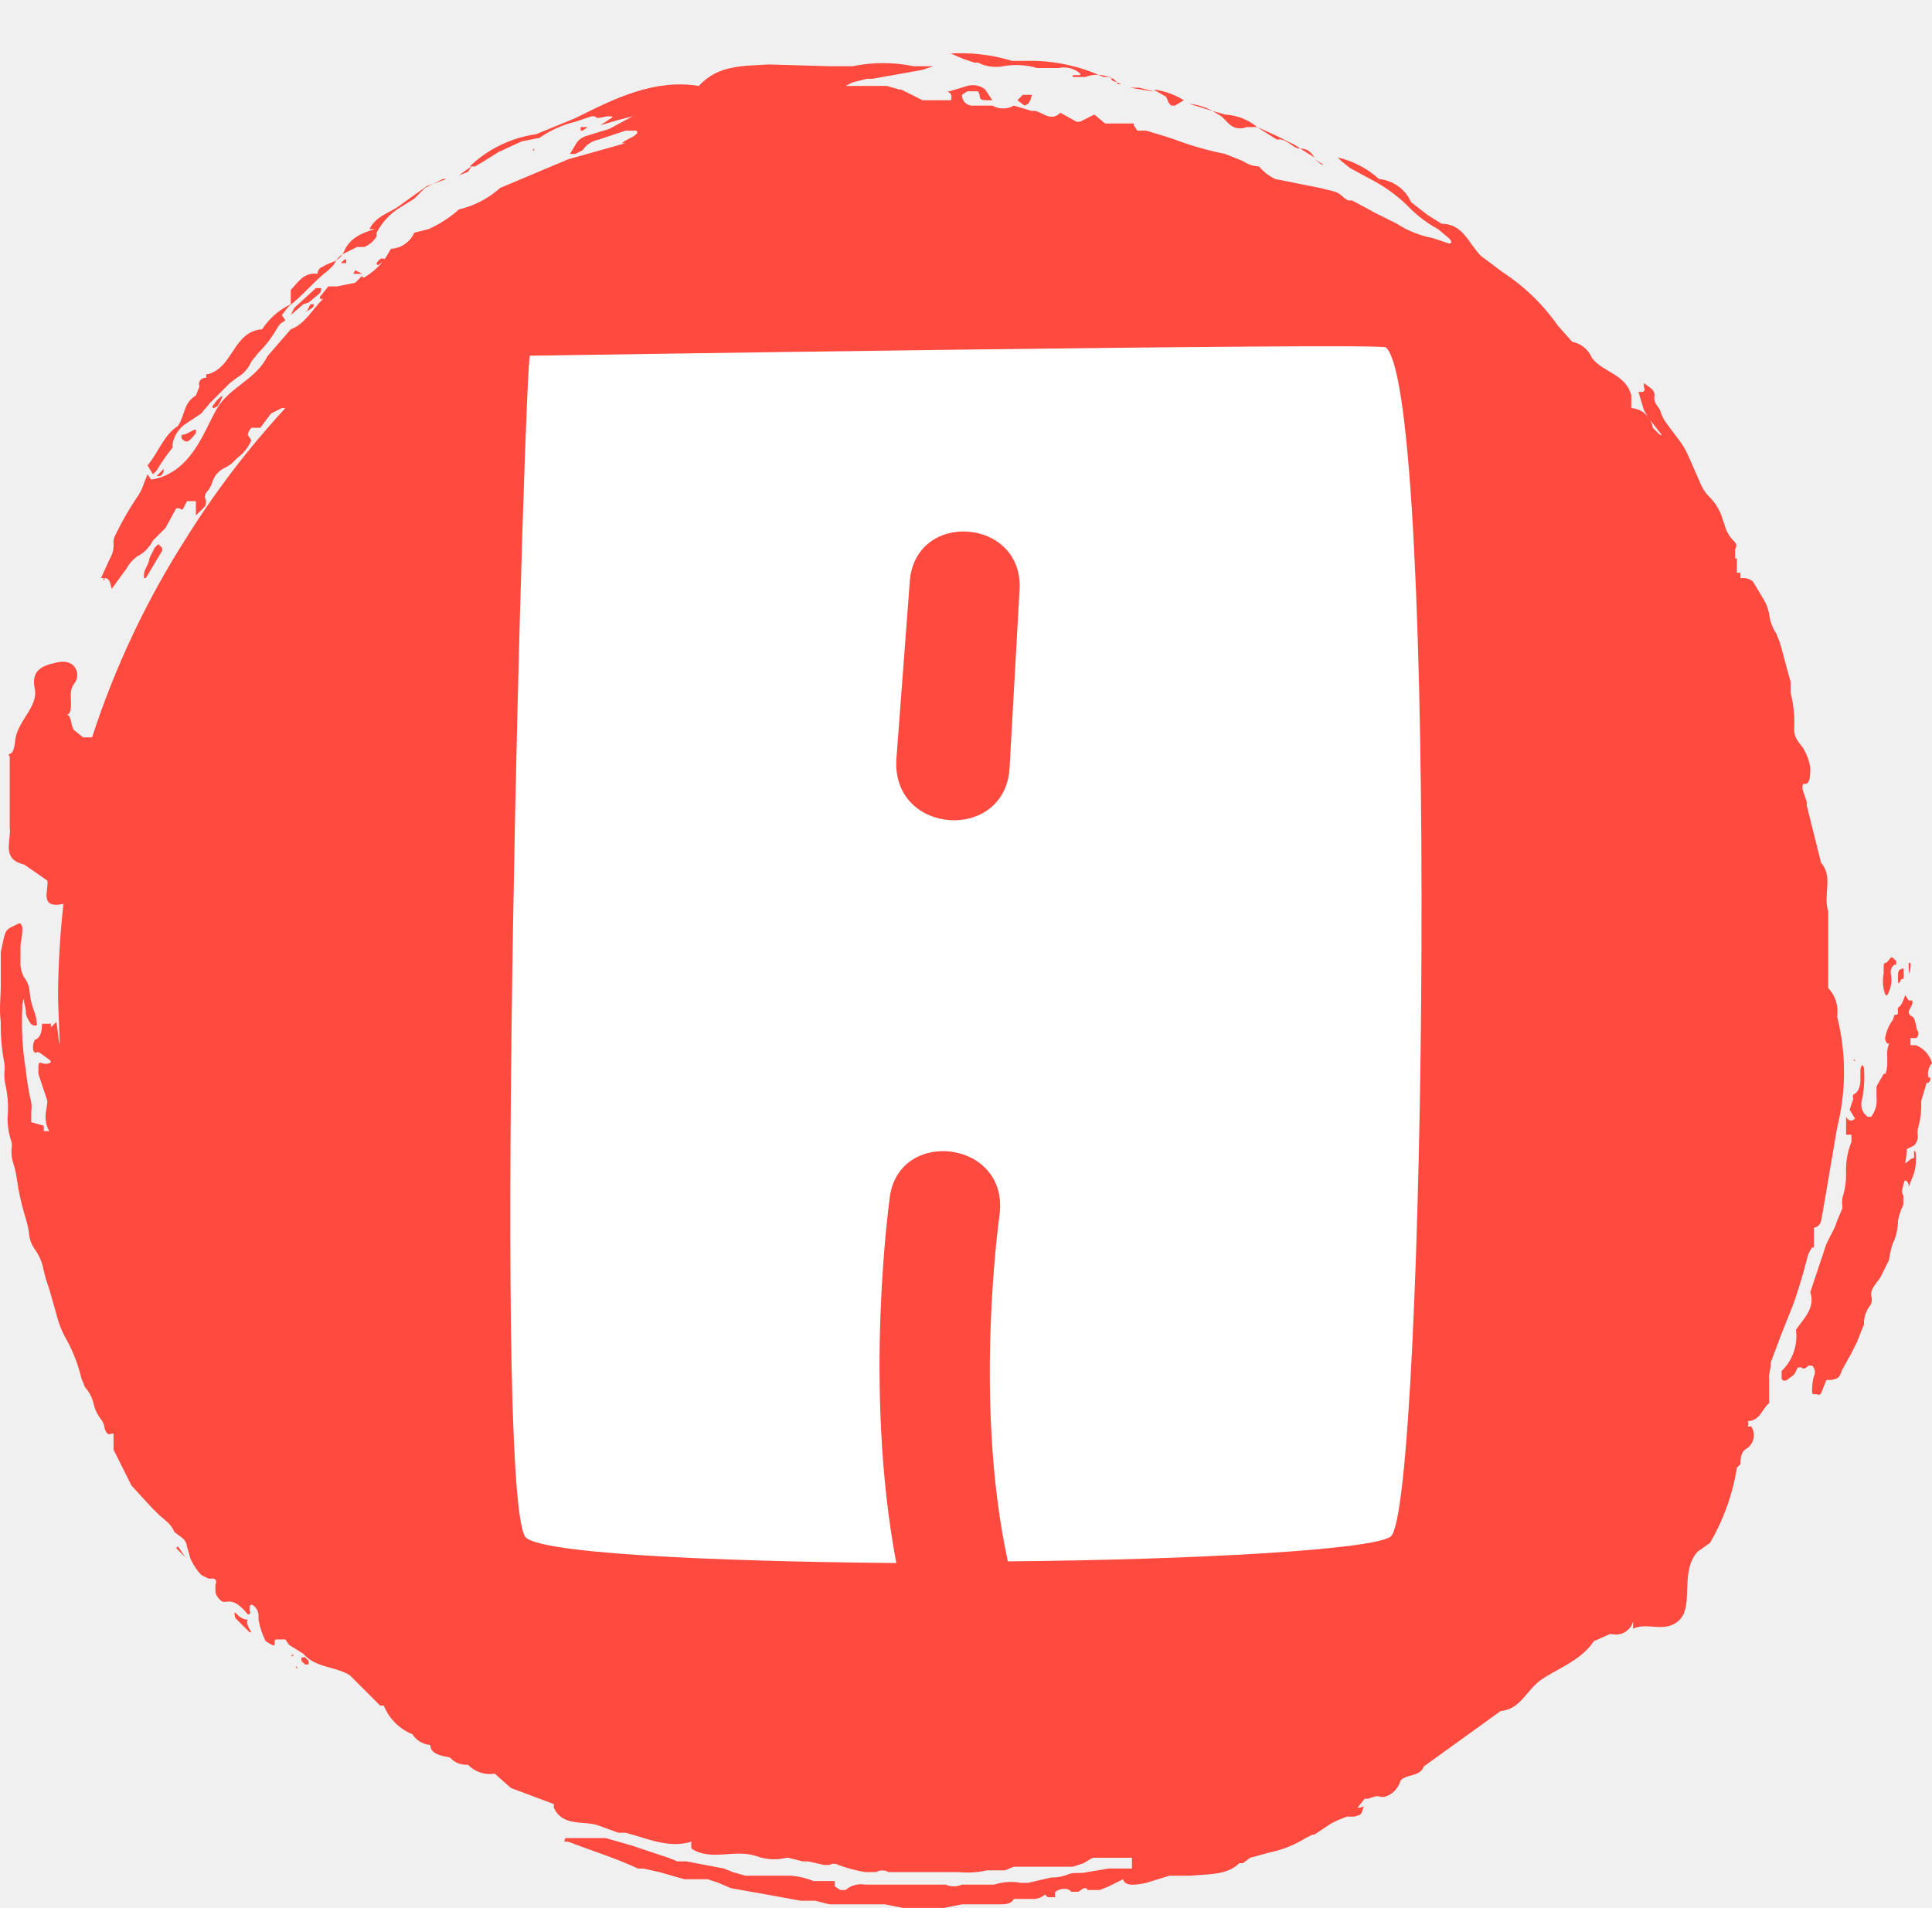
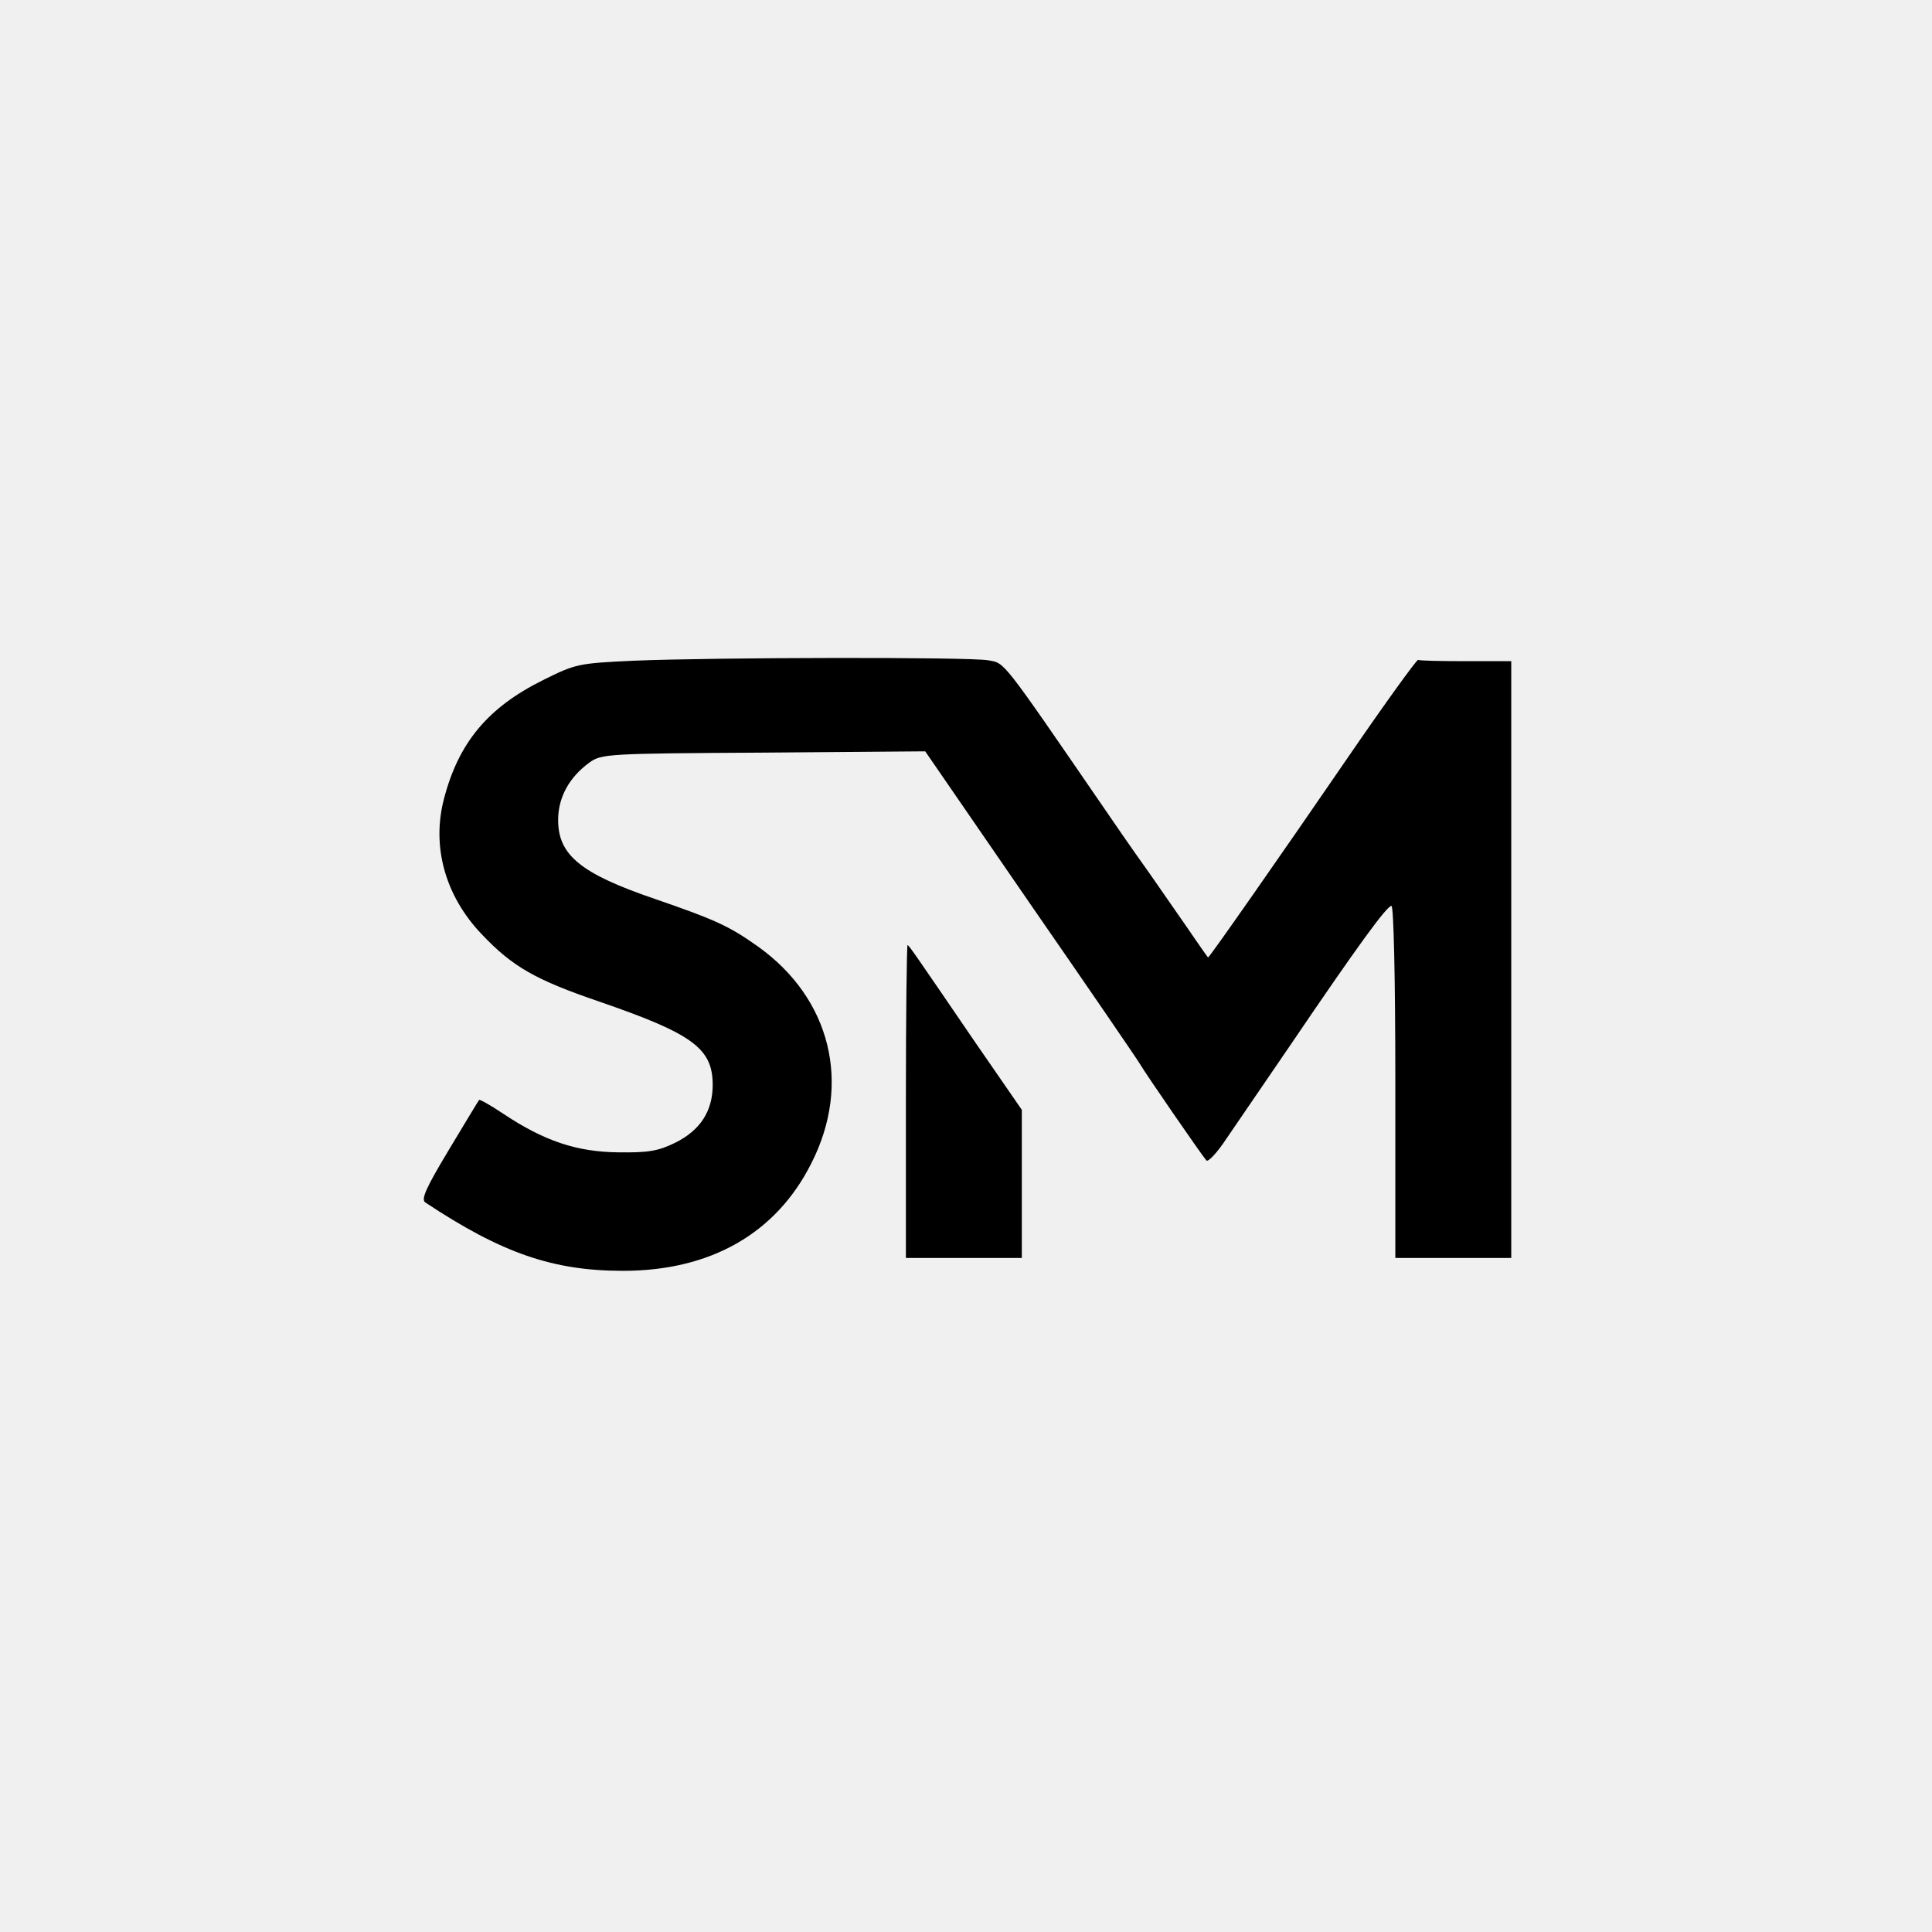
- <svg xmlns="http://www.w3.org/2000/svg" id="svg23" width="308.761" height="304.916" class="css-1j8o68f" version="1.1" viewBox="0 0 106.008 104.687">
-   <g id="SvgjsG2685" fill="#ff4a3f" featurekey="rootContainer" transform="matrix(0.9820593,0,0,0.9820593,-0.05456052,0)">
-     <g id="g17">
-       <path id="path3" d="M19.8 15.3h.5l-.4-.2zm.5.1zm.8-.7c0 .1 0 .1.1.1l.4-.3c-.2-.1-.3-.1-.5.2zm.4-.2zm-4.1 2.3zm-.2.6l.3-.2c.1-.1.1-.2.1-.2h-.2l-.2.4c-.1-.1-.1 0 0 0zm2.2-2.9h-.1l-.2.2h.3zm-2.1 2.4l.6-.5c.1-.1.1-.2.1-.3h-.3l-1.2 1.1-.2.4.7-.6zm-1.1.8z" />
-       <path id="path5" d="M9.7 25v-.2a1.7 1.7 0 0 1 .7-1.1l.9-.6.5-.6.7-.7.4-.4.4-.3a1.9 1.9 0 0 0 .8-.9l.4-.5a5.9 5.9 0 0 0 1-1.3l.2-.3.3-.2-.2-.3.4-.5c.8-.6 1.4-1.4 2.2-2l.3-.3a1.4 1.4 0 0 1 .5-.6l.8-.4h.4a1.4 1.4 0 0 0 .7-.6V13a3.5 3.5 0 0 1 1.3-1.4l.8-.5.2-.2.4-.4 1-.5h.2l-1.1.4-1.4 1c-.6.5-1.4.6-1.8 1.4h.3c-.7.2-1.4.5-1.7 1.2s-.8.6-1.2.9a.4.4 0 0 0-.3.4c-.8-.1-1.1.5-1.5.9v.8a3.9 3.9 0 0 0-1.6 1.4c-1.6.1-1.6 2.1-3 2.5h-.1a.2.2 0 0 0 0 .2c-.3 0-.5.2-.4.5l-.2.5c-.7.4-.6 1.1-1 1.7-.8.5-1.1 1.5-1.7 2.2l.3.5.2-.2a11.6 11.6 0 0 1 .9-1.3zM53.9 3.3l.6.2h.2a2.2 2.2 0 0 0 1.4.2 4.1 4.1 0 0 1 1.9.1h1.2a1.4 1.4 0 0 1 1.2.3.1.1 0 0 1 0 .1H60a.1.1 0 0 0 0 .1h.7a1.8 1.8 0 0 1 1.3 0c.2 0 .1.1.2.2l.5.2h-.2c-.2-.4-.5-.4-.8-.4a9.7 9.7 0 0 0-4.3-.9h-.8A9.8 9.8 0 0 0 53 3h.2zm7.3 3.1zM50.3 4.7zm10.9 1.7h.2-.2zM19 14.7zm32.1-10zm17.6 2.2a.9.9 0 0 0 1 .2h.6a3.1 3.1 0 0 0-1.8-.7l-.7-.2.5.3zm-3.4-1.3c0 .1.1.2.2.3h.2l.5-.3a4.2 4.2 0 0 0-1.7-.6l.7.4zm7.4 2.7l.8.5c-.2-.3-.4-.5-.8-.5z" />
-       <path id="path7" d="M99 76.1l.6-1.6.6-1.5c.2-.5.6-1.8.8-2.6a1.7 1.7 0 0 1 .3-.7h.1v-1.1c.5-.1.4-.6.5-.9l.8-4.7a12.7 12.7 0 0 0 0-6.2 1.9 1.9 0 0 0-.5-1.6v-4.3c-.3-.9.3-1.9-.4-2.7L101 45a.4.4 0 0 0 0-.2l-.2-.6a.5.5 0 0 1 0-.4h.1c.3 0 .3-.5.3-.9a3 3 0 0 0-.4-1.1l-.3-.4a1.1 1.1 0 0 1-.2-.7 6.7 6.7 0 0 0-.2-2v-.6c-.2-.7-.4-1.5-.6-2.2l-.2-.5a2.5 2.5 0 0 1-.4-1.1 2.5 2.5 0 0 0-.3-.8l-.6-1a.8.8 0 0 0-.6-.2h-.1V32h-.2v-.8H97V31a.4.4 0 0 0 0-.1v-.2c.1-.2.1-.3-.1-.5a1.8 1.8 0 0 1-.4-.6l-.2-.6a2.9 2.9 0 0 0-.7-1.2 2.2 2.2 0 0 1-.5-.7l-.7-1.6a4.3 4.3 0 0 0-.6-1l-.6-.8a2.4 2.4 0 0 1-.4-.8l-.2-.3a.6.6 0 0 1-.1-.5.5.5 0 0 0-.2-.4l-.4-.3v.2c.1.2 0 .3-.1.3h-.2l.3 1 .3.5.7.9h-.1l-.2-.2-.2-.2a1.3 1.3 0 0 0-1.2-1.1v-.7c-.3-1.2-1.6-1.3-2.2-2.1a1.5 1.5 0 0 0-1.1-.9l-.8-.9a11.3 11.3 0 0 0-3.1-3l-.8-.6-.4-.3c-.7-.7-1-1.8-2.2-1.8l-.8-.5-.9-.7a2.2 2.2 0 0 0-1.8-1.3 5.1 5.1 0 0 0-2.3-1.2l.2.2.5.4 1.3.7a8.5 8.5 0 0 1 2.1 1.6 6.8 6.8 0 0 0 1.5 1.1l.6.5c.1.1.2.2.1.3H81l-.9-.3a5.6 5.6 0 0 1-2-.8l-1.2-.6-1.3-.7h-.2c-.3-.1-.4-.4-.8-.5l-.8-.2-2.5-.5a2.6 2.6 0 0 1-.9-.7 1.7 1.7 0 0 1-.9-.3l-1-.4a18.1 18.1 0 0 1-2.8-.8l-.6-.2-1-.3h-.5l-.2-.3v-.1h-1.6l-.6-.5-.4.2-.4.2h-.2l-.9-.5c-.6.6-1.1-.2-1.6-.1l-1-.3a1.2 1.2 0 0 1-1.2 0h-1.2a.6.6 0 0 1-.5-.6l.3-.2h.6a.7.7 0 0 1 .1.3c0 .2.2.2.5.2h.2l-.4-.6a1.1 1.1 0 0 0-1-.2l-1 .3H53c.3.2.2.3.2.5h-1.6l-.4-.2-.8-.4h-.1l-.7-.2h-2.3l.4-.2.8-.2h.3l1.7-.3 1.1-.2.6-.2h-1.1a8.4 8.4 0 0 0-3.4 0h-1.3L43 3.6c-1.4.1-2.8 0-3.9 1.2-2.5-.4-4.7.7-6.9 1.8l-2.2.9a6.7 6.7 0 0 0-3.7 1.8h.3l.5-.3.8-.5 1.3-.6 1-.2a6 6 0 0 1 2-.9l.9-.3h.2c.1.2.5 0 .7 0h.2c.1 0 .1.1 0 .1l-.6.4 1-.3.8-.2-1.3.7-1.3.4a1 1 0 0 0-.6.5l-.3.5h.3l.4-.2a1.4 1.4 0 0 1 .9-.6l1.5-.5h.5a.1.1 0 0 1 .1.2c-.2.2-.6.3-.8.5h.2l-3.2.9-3.8 1.6a5.2 5.2 0 0 1-2.3 1.2 6.6 6.6 0 0 1-1.7 1.1l-.8.2a1.5 1.5 0 0 1-1.3.9l-.3.5a3.7 3.7 0 0 1-1.2 1.1h-.1v-.1l-.2.2-.2.2-1 .2h-.5l-.4.5c-.1.1-.1.2 0 .2h.1c-.6.6-1 1.4-1.8 1.7L15 19.9c-.6 1.2-1.8 1.6-2.6 2.6s-1.4 3.9-3.9 4.3l-.2-.3-.2.5a2.7 2.7 0 0 1-.4.8 16.9 16.9 0 0 0-1.2 2.1.8.8 0 0 0-.1.5 1.4 1.4 0 0 1-.2.8l-.5 1.1h.2c.3 0 .3.3.4.6l.8-1.1a2.2 2.2 0 0 1 .6-.7 2 2 0 0 0 .9-.9l.3-.3.4-.4.6-1.1h.2c.1.1.1.1.2 0l.2-.4h.5v.8l.5-.5a.5.5 0 0 0 0-.5.4.4 0 0 1 .1-.3 1.5 1.5 0 0 0 .3-.5 1.3 1.3 0 0 1 .8-.9l.3-.2.3-.3a2.4 2.4 0 0 0 .8-1l-.2-.3c0-.1.1-.3.2-.4h.5l.6-.8.6-.3h.2a48.8 48.8 0 0 0-5.5 7.2h-.1.1a48.4 48.4 0 0 0-5.3 11.2h-.5l-.5-.4c-.2-.2-.1-.7-.4-.9h.1c.3-.5-.1-1.2.3-1.7s.1-1.4-.9-1.2-1.5.5-1.3 1.5-1 1.8-1.1 2.9-.5.5-.3.9v3.9c.1.8-.5 1.8.8 2.1l1.3.9c.1.5-.5 1.6.9 1.3a49.2 49.2 0 0 0-.3 5c0 1.1.1 2.2.1 3.3v-.4c-.1-.4-.1-.8-.2-1.3l-.3.3v-.2h-.5c0 .5-.1.8-.4.9a.9.9 0 0 0-.1.5c0 .1.1.3.2.2s.4.2.7.4-.2.3-.4.2-.2.1-.2.3v.3l.5 1.5c0 .3-.1.6-.1.9a1.7 1.7 0 0 0 .2.8h-.3v-.3l-.7-.2v-.6a1.5 1.5 0 0 0 0-.5 14.6 14.6 0 0 1-.3-1.8 16.6 16.6 0 0 1-.2-3.5.9.9 0 0 1 .1-.5v.2a2.9 2.9 0 0 1 .1.5.8.8 0 0 0 .1.4c.1.2.2.4.4.4s.1-.1.1-.2a2.1 2.1 0 0 0-.1-.5 4.2 4.2 0 0 1-.3-1.3 1.5 1.5 0 0 0-.3-.7 1.6 1.6 0 0 1-.2-.9v-.8c0-.3.1-.6.1-.9a.5.5 0 0 0-.1-.4h-.1c-.8.4-.7.2-1 1.6V55c0 .7-.1 1.4 0 2.1a10.8 10.8 0 0 0 .2 2.3 1.8 1.8 0 0 1 0 .5 3.1 3.1 0 0 0 .1.9 5.9 5.9 0 0 1 .1 1.3 3.9 3.9 0 0 0 .2 1.7 1.2 1.2 0 0 1 0 .4 2.1 2.1 0 0 0 .1.8 4.9 4.9 0 0 1 .2.9 14 14 0 0 0 .5 2.2 5 5 0 0 1 .2 1 1.7 1.7 0 0 0 .3.7 2.9 2.9 0 0 1 .5 1.2 8.5 8.5 0 0 0 .3 1l.4 1.4a5.4 5.4 0 0 0 .6 1.5 8.5 8.5 0 0 1 .8 2.1l.2.5a2.1 2.1 0 0 1 .5 1 2.1 2.1 0 0 0 .4.8 1 1 0 0 1 .2.5c.1.3.2.4.4.3h.1v.9l.5 1 .5 1 1.1 1.2.4.4c.3.3.7.5.9 1l.4.3a.7.7 0 0 1 .3.5l.2.7a3.3 3.3 0 0 0 .6.9l.4.2h.3a.2.2 0 0 1 .1.3 2.5 2.5 0 0 0 0 .5.9.9 0 0 0 .4.5h.2c.4-.1.8.2 1.2.7h.1c0-.1.1-.1 0-.2v-.2c0-.1.1-.2.2-.1a.7.7 0 0 1 .3.6v.2a4.3 4.3 0 0 0 .4 1.2c.5.3.5.3.5.1s0-.2.2-.2h.4l.2.3.8.5c.7.8 1.8.7 2.6 1.2l1.7 1.7h.2a2.9 2.9 0 0 0 1.6 1.6 1.3 1.3 0 0 0 1 .6c0 .5.6.6 1.1.7a1.2 1.2 0 0 0 .8.4h.2a1.7 1.7 0 0 0 1.5.5l.9.8 2.4.9v.2c.5 1.1 1.7.7 2.5 1l1.1.4h.4c1.2.3 2.4.9 3.7.5a.7.7 0 0 0 0 .4c1.1.7 2.4 0 3.6.4a2.9 2.9 0 0 0 1.7.1h.1l.8.2h.3l.9.2h.3a.5.5 0 0 1 .5 0 7.9 7.9 0 0 0 1.5.4h.6a.7.7 0 0 1 .7 0h3.9a5 5 0 0 0 1.6-.1h1l.5-.2H60l.6-.2.5-.3h2.2v.6H62l-1.2.2c-.4.1-.7 0-1 .1a2.4 2.4 0 0 1-1 .2l-1.3.3h-.4a3.1 3.1 0 0 0-1.5.1h-1.8a1.1 1.1 0 0 1-.9 0h-4.5a1.3 1.3 0 0 0-1.1.3H47l-.3-.2v-.3h-1.2a4.1 4.1 0 0 0-1.3-.3h-2.5l-.7-.2-.5-.2-2.1-.4h-.5l-.5-.2-2.1-.7-1.4-.4h-2.2c-.1 0-.1.1-.1.2h.2c1.3.5 2.6.9 3.9 1.5h.3l.9.2 1.4.4h1.3l.6.2.7.3 1.7.3 1.1.2 1.1.2h.8l.8.2h3.1l1 .2h2.3l1-.2H56c.4 0 .6-.1.7-.3h1a1 1 0 0 0 .8-.3c-.1.1 0 .1.1.2h.4v-.2c0-.1 0-.1.2-.2s.6-.1.7.1h.4l.3-.2c.2 0 .2 0 .2.1h.7l.5-.2.8-.4c.1.3.4.4 1.3.2l1.3-.4h1.2c.9-.1 2 0 2.7-.7h.2l.4-.3 1.1-.3a6.1 6.1 0 0 0 2-.8l.4-.2h.1l.9-.6.4-.2.5-.2h.4c.4-.1.4-.1.5-.4s0-.1-.2-.1h-.1l.4-.5h.2c.3-.1.5-.2.7-.1h.2a1.3 1.3 0 0 0 .9-.9c.3-.4 1.1-.2 1.3-.8l4.3-3.1c1.1-.1 1.4-1.1 2.2-1.7s2.3-1.1 3-2.2l.9-.4h.1a1 1 0 0 0 1.2-.7v.4c.8-.4 1.8.3 2.6-.5s0-2.7 1-3.8l.7-.5a12.1 12.1 0 0 0 1.5-4.2l.2-.2c0-.3 0-.7.4-.9a.9.9 0 0 0 .2-1.2h-.2a.3.3 0 0 0 0-.3c.7 0 .8-.7 1.2-1V77a.5.5 0 0 1 0-.2 3.8 3.8 0 0 0 .1-.7zM5.9 32.2z" />
-       <path id="path9" d="M26.4 9.3l-.3.2-.4.3.5-.2zm6.1-2h.1l.3-.2h-.4zm-2.6 1l-.1.1h.1v-.1zm-1.5 1.4zm1.3-.2zm-6.3 3.1zM9.2 26.2l-.4.4H9a.4.4 0 0 0 .2-.4zm3-3.5a2.1 2.1 0 0 0 .3-.6 1.5 1.5 0 0 0-.5.5c-.1.1-.1.2 0 .2zM11 24.2V24c-.2 0-.5.3-.8.3v.2c.3.3.4.2.8-.3zm3 66.2zM73.9 9.2h.1l-.5-.3zm-2.5-1.4c.5-.1.8.4 1.2.5h.1l-.3-.2-1-.5-1.1-.5.3.2zM52.8 3.1zm11.7 2h-.1l-1.2-.2h.5zm2 .7l1.3.4a3.3 3.3 0 0 0-1.3-.4zm-9 0a1 1 0 0 0 .2-.5h-.5l-.3.3.4.3zm9 1.6zM49.9 4.2zm2.9.7zM48.5 4zm13.8 2.1a.5.5 0 0 0 0 .1zm44.8 52.3h-.3V58h.3c.1 0 .2-.3.1-.4s-.1-.7-.3-.8a.3.3 0 0 1-.2-.3l.2-.4a.4.4 0 0 0 0-.2h-.2l-.2-.3c-.1.3-.2.6-.4.7a.5.5 0 0 0 0 .2c0 .1 0 .2-.1.2h-.1a1.1 1.1 0 0 1-.1.3 2.3 2.3 0 0 0-.4.9.4.4 0 0 0 .1.4h.1a1.7 1.7 0 0 0-.1.8v.4a1.8 1.8 0 0 1-.1.5h-.1l-.4.7v.6a1.5 1.5 0 0 1-.3 1.1h-.2l-.2-.2a.9.9 0 0 1-.1-.8 6.5 6.5 0 0 0 .1-1.7c0-.1-.1-.2-.1-.2a.5.5 0 0 0-.1.3v.6c0 .2-.1.6-.3.7s-.1.2-.1.3l-.2.6.3.5c-.2.2-.4.1-.5-.1v1h.3v.4a4.2 4.2 0 0 0-.3 1.4 3.3 3.3 0 0 0 0 .4 4 4 0 0 1-.2 1.3 2 2 0 0 0 0 .6l-.3.7a3.2 3.2 0 0 1-.3.7l-.3.6-.9 2.7c.3.9-.4 1.5-.8 2.1a2.7 2.7 0 0 1-.8 2.3v.4c0 .1.1.2.3.1l.4-.3.2-.4h.2c.1.1.2.1.4-.1h.2a.5.5 0 0 1 .1.6 2.9 2.9 0 0 0-.1.8c0 .1 0 .2.1.2h.2c.1.1.2 0 .3-.3l.2-.5h.3c.4-.1.4-.1.6-.6l.5-.9.3-.6.4-1a1.6 1.6 0 0 1 .3-1 .6.6 0 0 0 .1-.6c0-.2 0-.3.2-.6l.3-.4.5-1a4.7 4.7 0 0 1 .2-.9 3 3 0 0 0 .3-1.3 3.8 3.8 0 0 1 .3-.9v-.5c-.1-.2-.1-.2 0-.6s.1-.2.2-.2a.4.4 0 0 1 .1.3l.2-.5a2.3 2.3 0 0 0 .2-.9v-.3c0-.1 0-.3-.1-.3v.4c-.2 0-.3.2-.5.3a6.4 6.4 0 0 0 .1-.8l.4-.2a.7.7 0 0 0 .2-.6 1.4 1.4 0 0 1 0-.3 4.8 4.8 0 0 0 .2-1.4v-.2l.3-1h.1a.3.3 0 0 0 .1-.3h-.1a.9.9 0 0 1 .2-.8 1.5 1.5 0 0 0-.9-1zm-1.2 7.8zm-.2-9.9zm0 0zM9.1 30.8a.3.3 0 0 0 0-.2l-.2-.2-.2.2-.3.6c0 .3-.3.6-.3.9v.2h.1zm96.3 24.8h.1a1.7 1.7 0 0 0 .2-1.2.5.5 0 0 1 .2-.5h.1v-.2l-.2-.2h-.1c-.1.1-.2.3-.3.3s-.1.1-.1.3v.3a2.2 2.2 0 0 0 .1 1.2zM13.2 90.1c-.1 0 0 .2 0 .3l.8.8h.1c-.2-.3-.3-.6-.2-.7a.9.9 0 0 1-.5-.2zm.8.3zm92.3-35.7h.1a2 2 0 0 0 0-.6c-.3.1-.3.1-.3.6s.1.1.2 0z" />
-       <path id="path11" d="M106.7 62a.6.6 0 0 0 .1-.5c0-.1-.1-.2-.1-.1h-.2v.2c0 .4.1.5.2.4zm.1-8.2h-.1v.6a1 1 0 0 0 .1-.6zM17.1 92.6h-.2v.2l.2.2h.2v-.2zm86.6-33.3c0-.1 0-.1-.1-.1zM9.9 86.5l.5.5-.4-.6z" />
-       <circle id="circle13" cx="10.5" cy="87.1" transform="rotate(-24.8 10.4 87.159)" />
-       <path id="path15" d="M9.7 30.1h-.1v.2-.2h.1zm83.2-6.6l-.2-.3h-.1zm-14.7 77.1zM5.9 32.2zm-.1.2a.3.3 0 0 0 .1-.2v.2zm1.9-4.9zM61.5 2.4zm42.8 58.2v.1-.1zM16.4 92.5h-.1c.1.1.2 0 .1-.1zm.2.7h.1l-.1-.1v.1zm73.9-71.3zm15.2 34.4zM14.6 91.7zm92.1-37zm-.8 11.4zM34.6 0z" />
-     </g>
-   </g>
-   <g id="SvgjsG2686" fill="#fff" featurekey="nameFeature-0" transform="matrix(2.284354,0,0,2.284354,27.98006,-5.60952)">
-     <path id="path20" d="M9.6 16.48 l-0.32 4.24 c-0.08 1.8 2.6 1.96 2.72 0.2 l0.24 -4.28 c0.12 -1.76 -2.56 -1.96 -2.64 -0.16 z M0.48 11 l0 0 c0.04 0 20.48 -0.32 20.56 -0.2 c1.28 1.12 0.96 27.8 0.12 28.56 c-0.4 0.32 -4.64 0.56 -9.2 0.6 c-0.84 -3.84 -0.2 -8.32 -0.2 -8.32 c0.24 -1.8 -2.44 -2.12 -2.64 -0.4 c0 0.04 -0.64 4.52 0.16 8.76 c-4.56 -0.04 -8.68 -0.24 -8.92 -0.64 c-0.8 -1.44 0 -28.28 0.12 -28.36 z" />
+ <svg xmlns="http://www.w3.org/2000/svg" version="1.0" width="450pt" height="450pt" viewBox="0 0 450 450" preserveAspectRatio="xMidYMid meet">
+   <g transform="translate(0,450) scale(0.1,-0.1)" fill="#000000" stroke="none">
+     <path d="M1474 2961 c-126 -6 -133 -7 -209 -45 -129 -64 -197 -146 -231 -277 -29 -111 3 -226 88 -315 72 -76 125 -106 274 -157 218 -75 264 -109 264 -194 0 -61 -29 -106 -88 -135 -39 -19 -62 -23 -132 -22 -96 1 -172 26 -268 90 -30 20 -55 34 -56 32 -2 -2 -33 -54 -71 -117 -54 -90 -65 -115 -54 -122 178 -118 297 -159 460 -159 204 0 357 87 439 251 94 185 45 383 -124 504 -69 49 -101 63 -240 111 -173 59 -226 102 -226 184 0 52 25 99 73 134 28 20 41 21 405 23 l377 3 245 -356 c135 -195 250 -363 255 -372 12 -21 145 -214 155 -225 4 -4 25 18 46 50 22 32 89 130 149 218 156 230 225 325 236 325 5 0 9 -163 9 -410 l0 -410 135 0 135 0 0 695 0 695 -105 0 c-58 0 -108 1 -112 3 -3 1 -77 -101 -164 -228 -157 -229 -322 -465 -325 -465 -1 0 -14 19 -30 42 -16 24 -64 92 -106 153 -43 60 -91 130 -108 155 -239 348 -229 335 -268 342 -43 8 -638 7 -828 -1z" />
+     <path d="M2110 1937 l0 -367 135 0 135 0 0 173 0 172 -107 155 c-142 208 -153 224 -159 229 -2 2 -4 -161 -4 -362z" />
  </g>
</svg>
